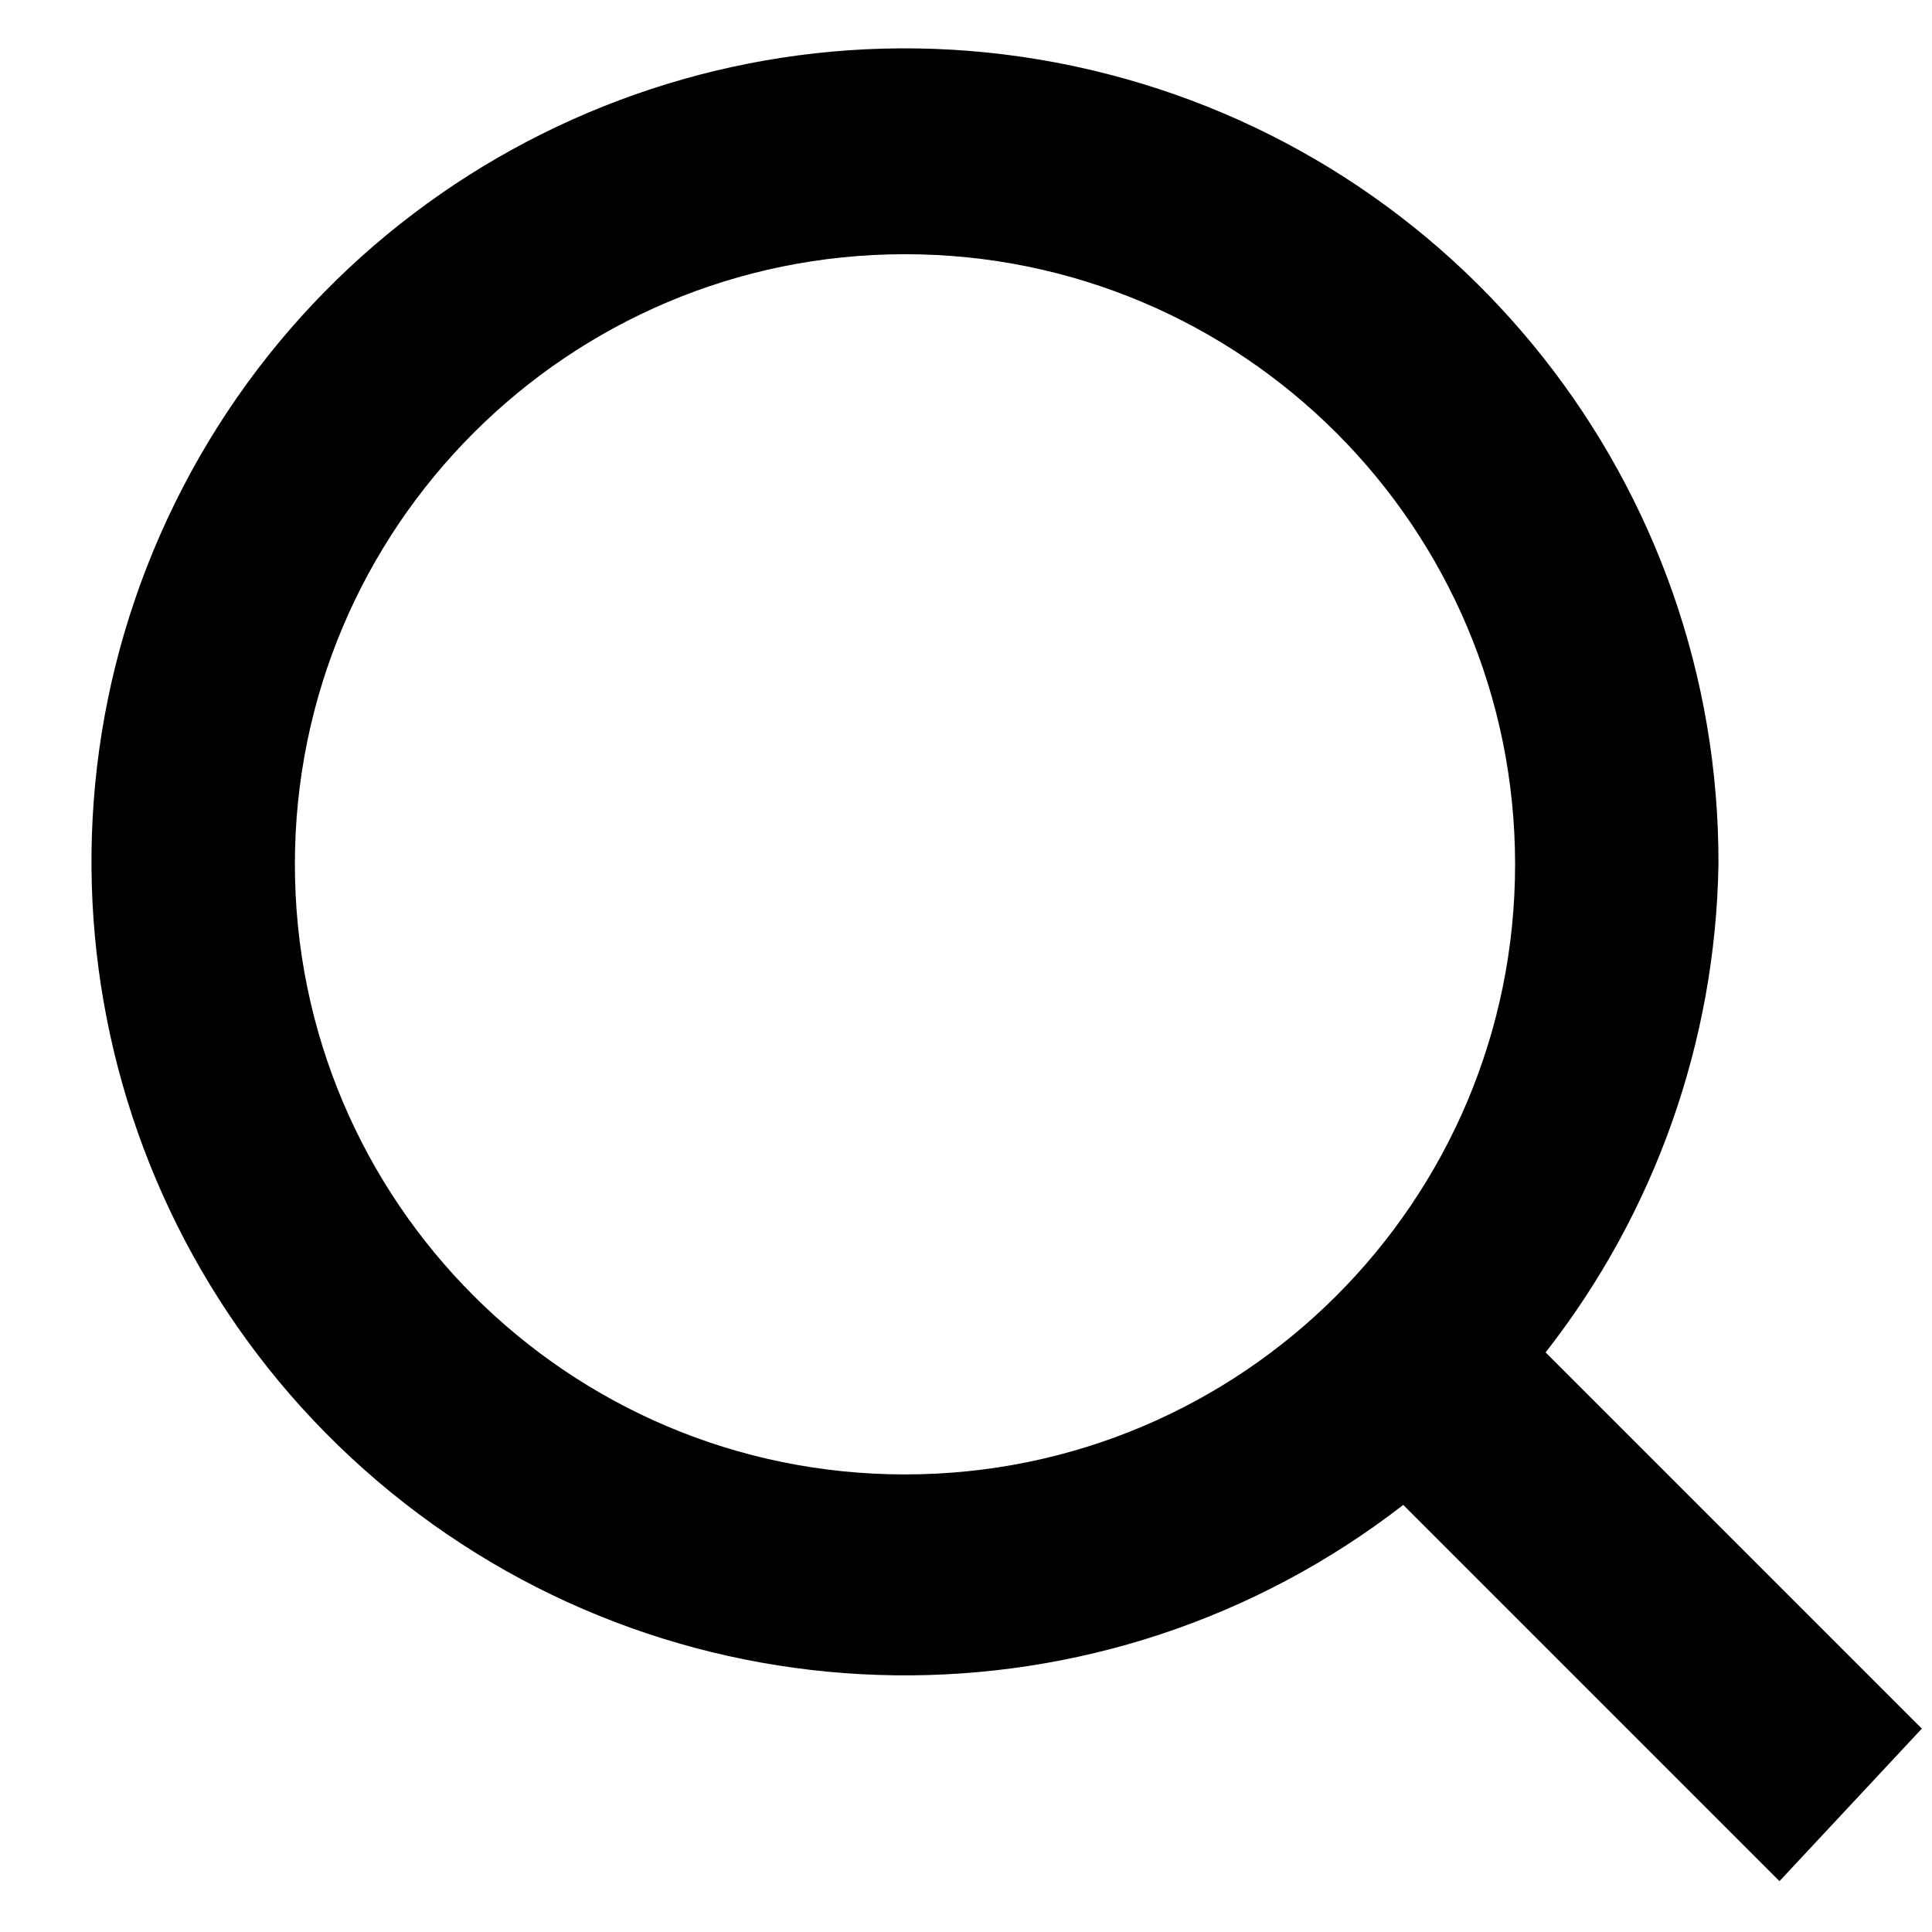
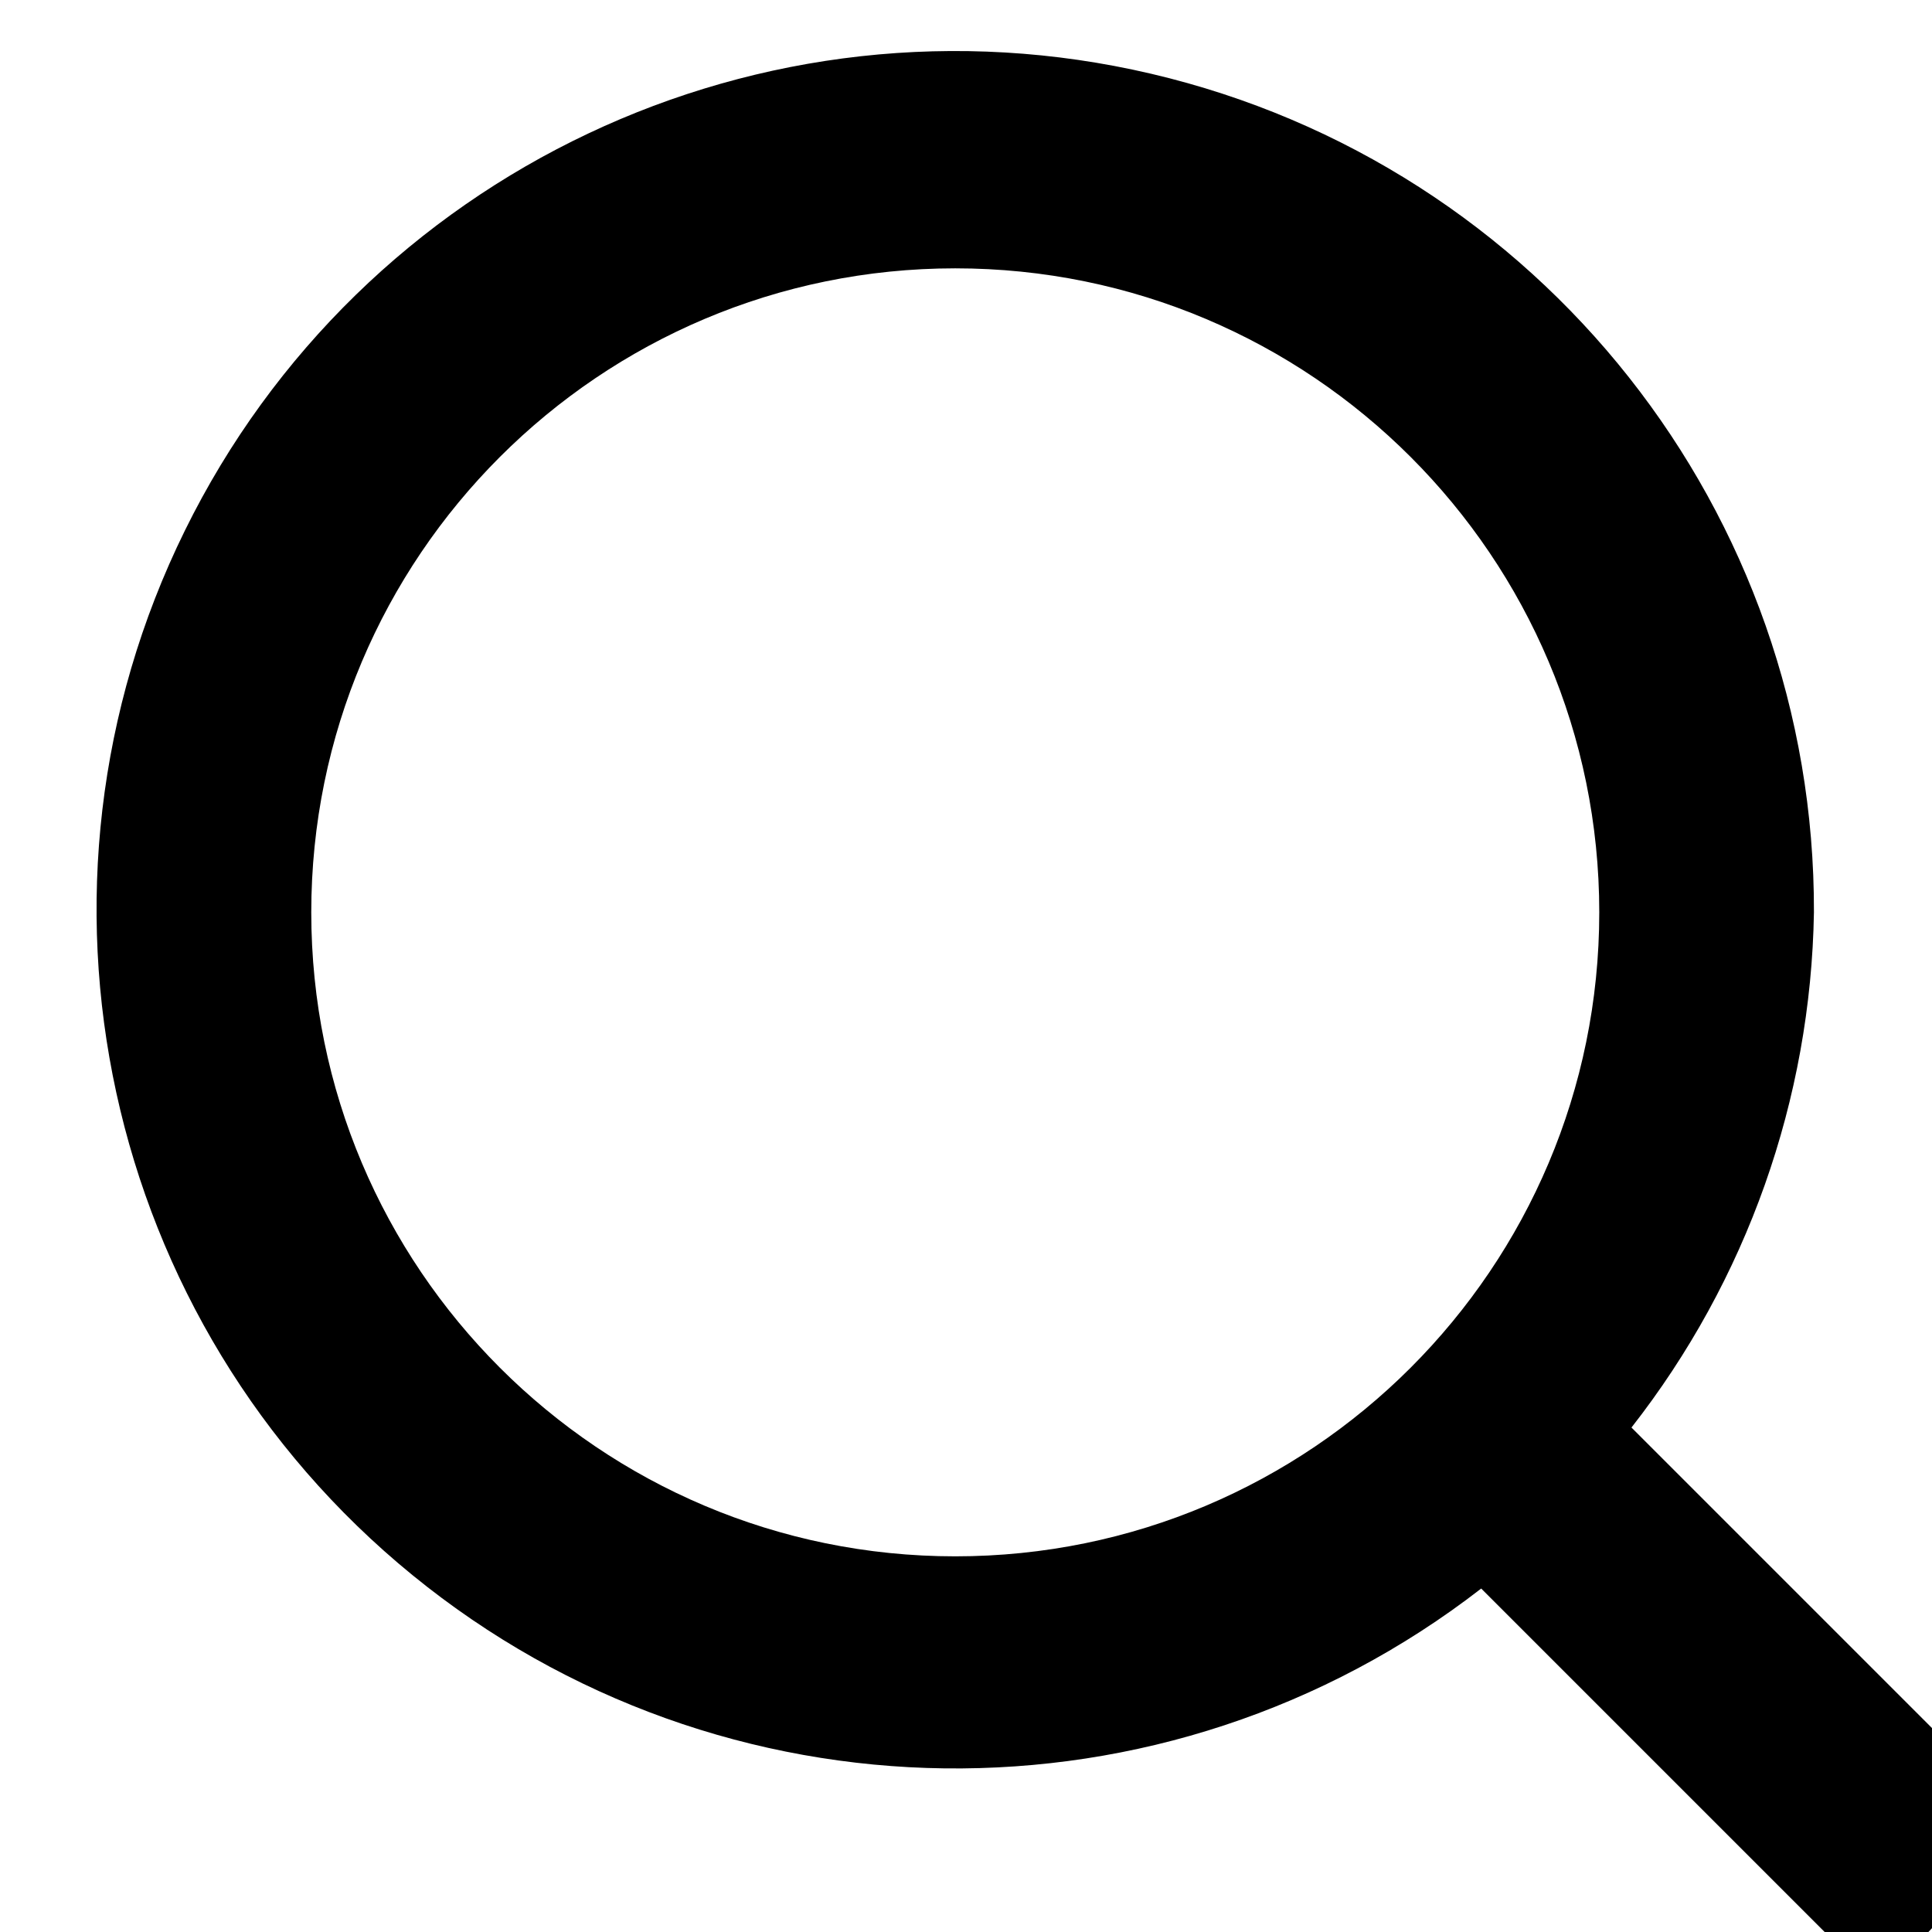
- <svg xmlns="http://www.w3.org/2000/svg" width="19" height="19" fill="none">
+ <svg xmlns="http://www.w3.org/2000/svg" width="18" height="18" fill="none">
  <path fill="#000" d="m18.9 17-3.7-3.7a8 8 0 0 0 1.7-4.8 8 8 0 1 0-3.1 6.3l3.7 3.7 1.4-1.5Zm-10-2.5a6 6 0 0 1-6-6 6 6 0 0 1 12 0 6 6 0 0 1-6 6Z" />
</svg>
